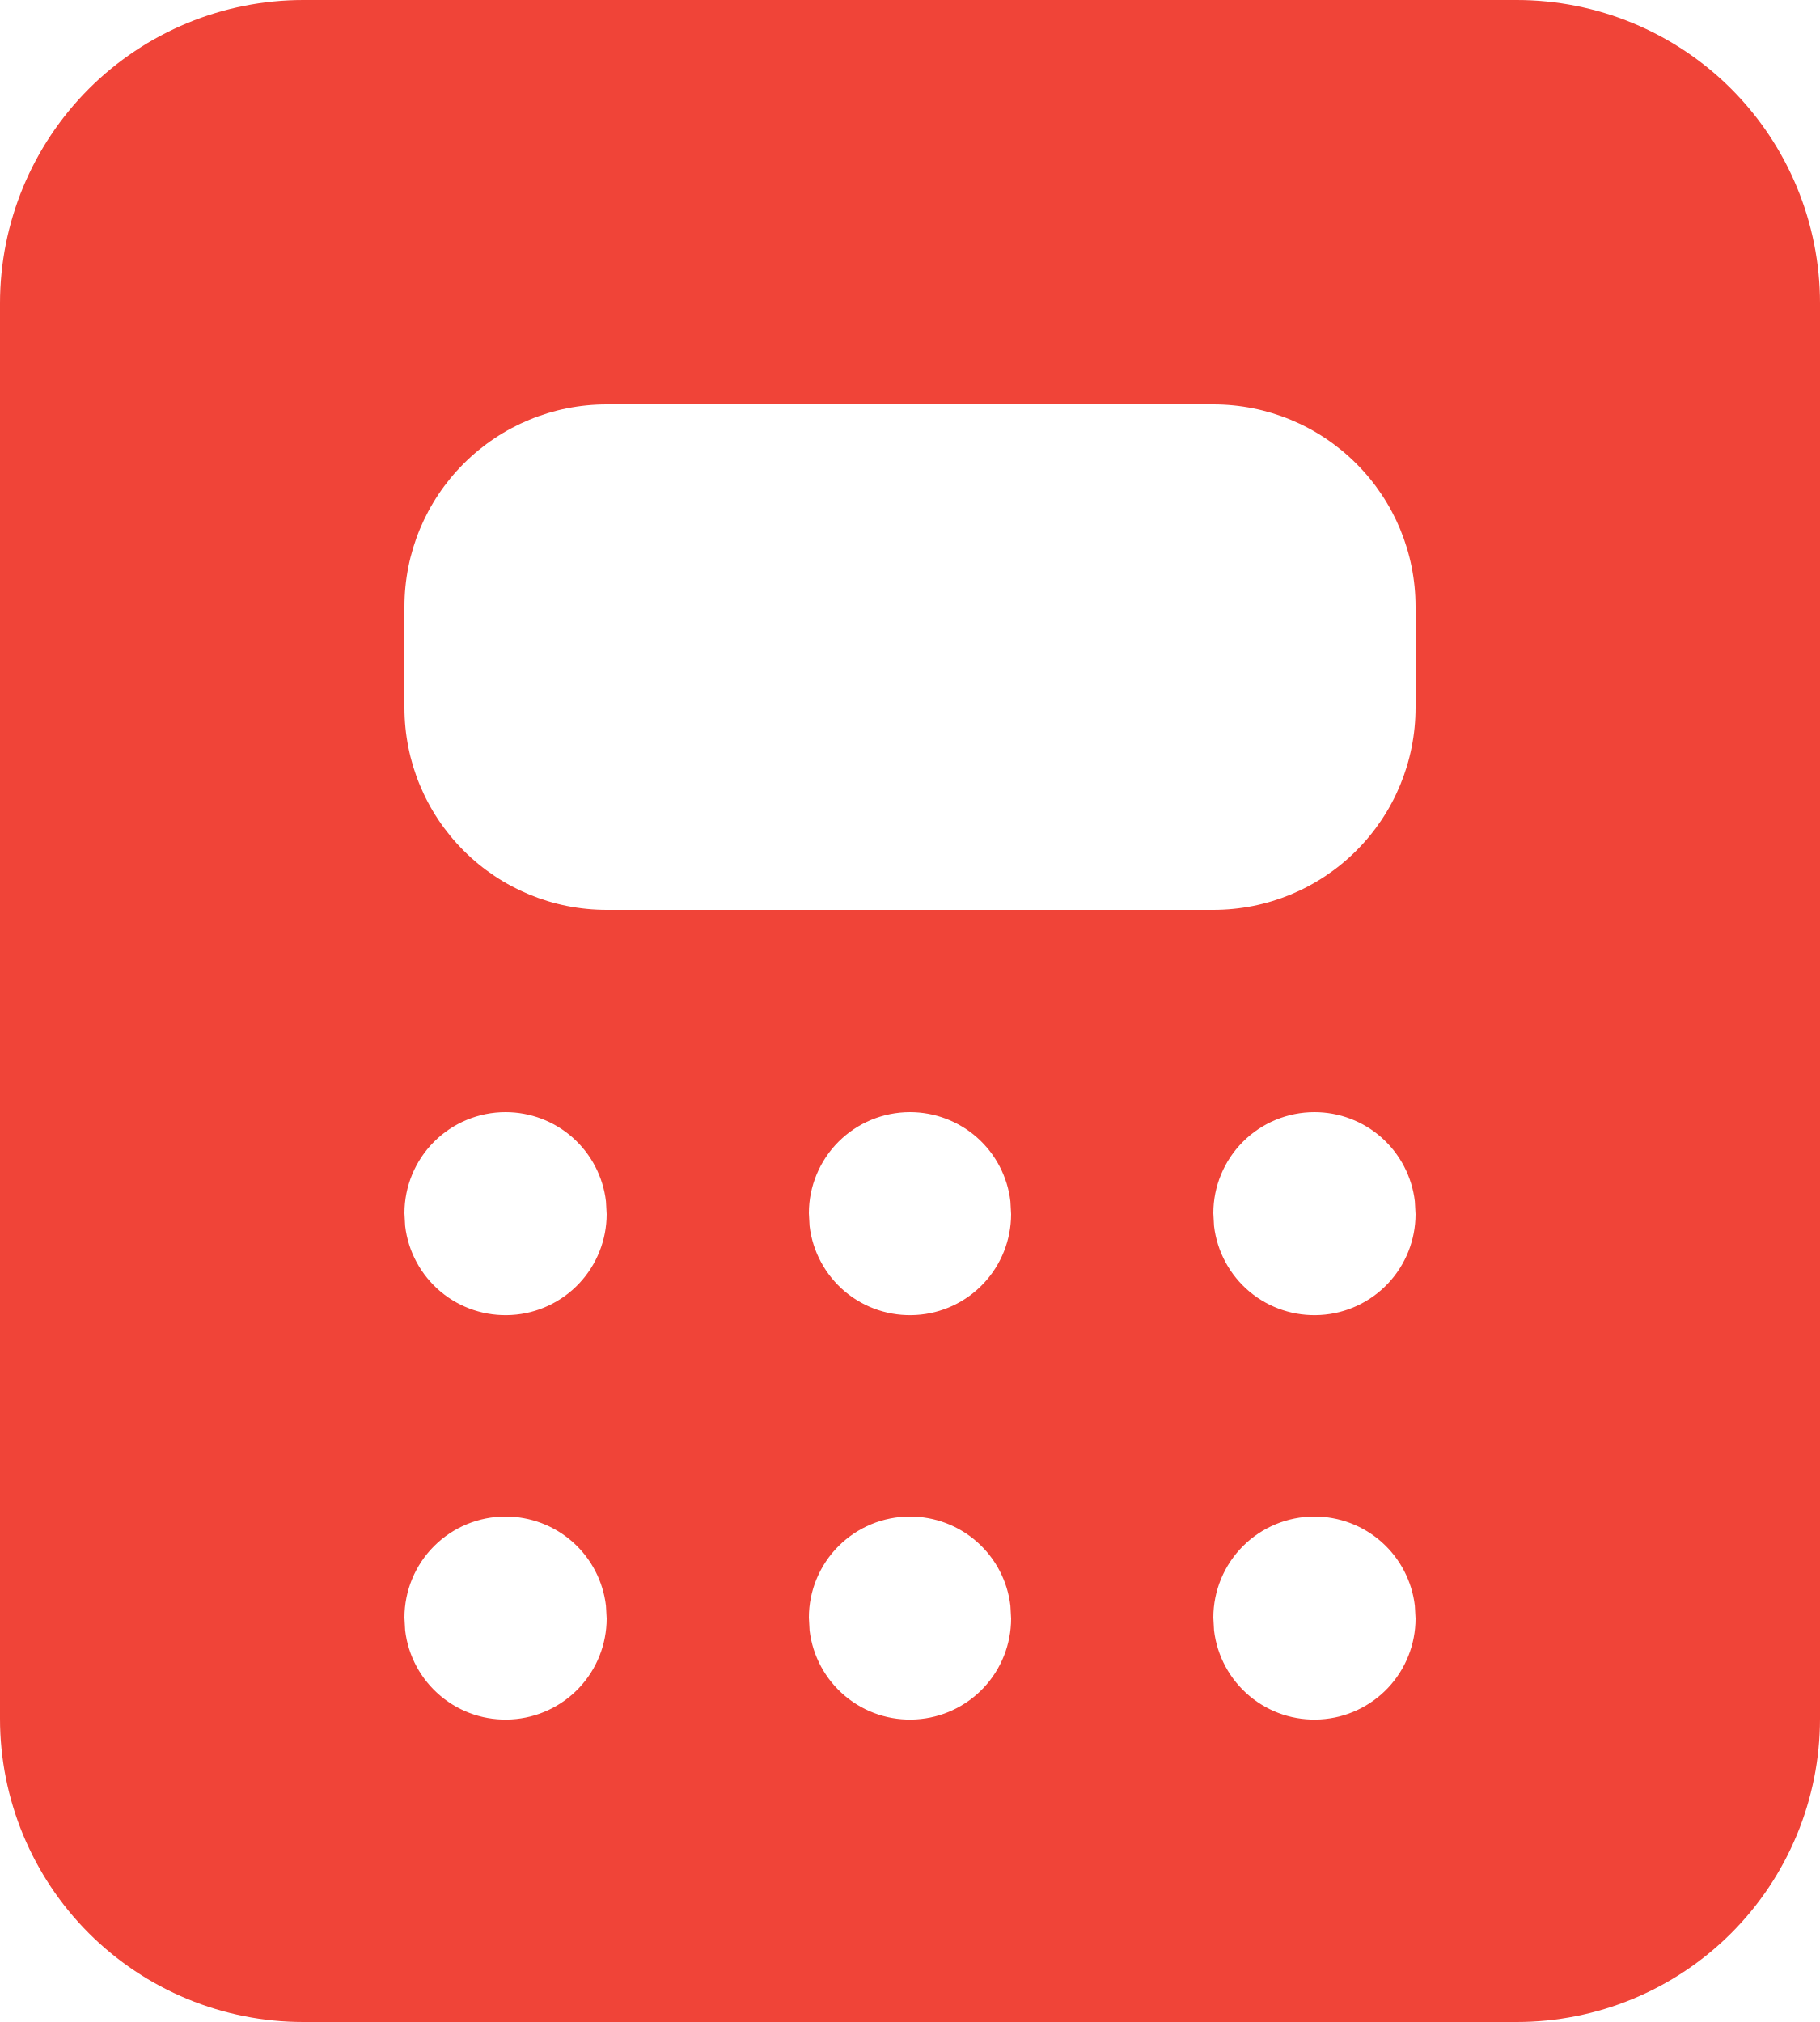
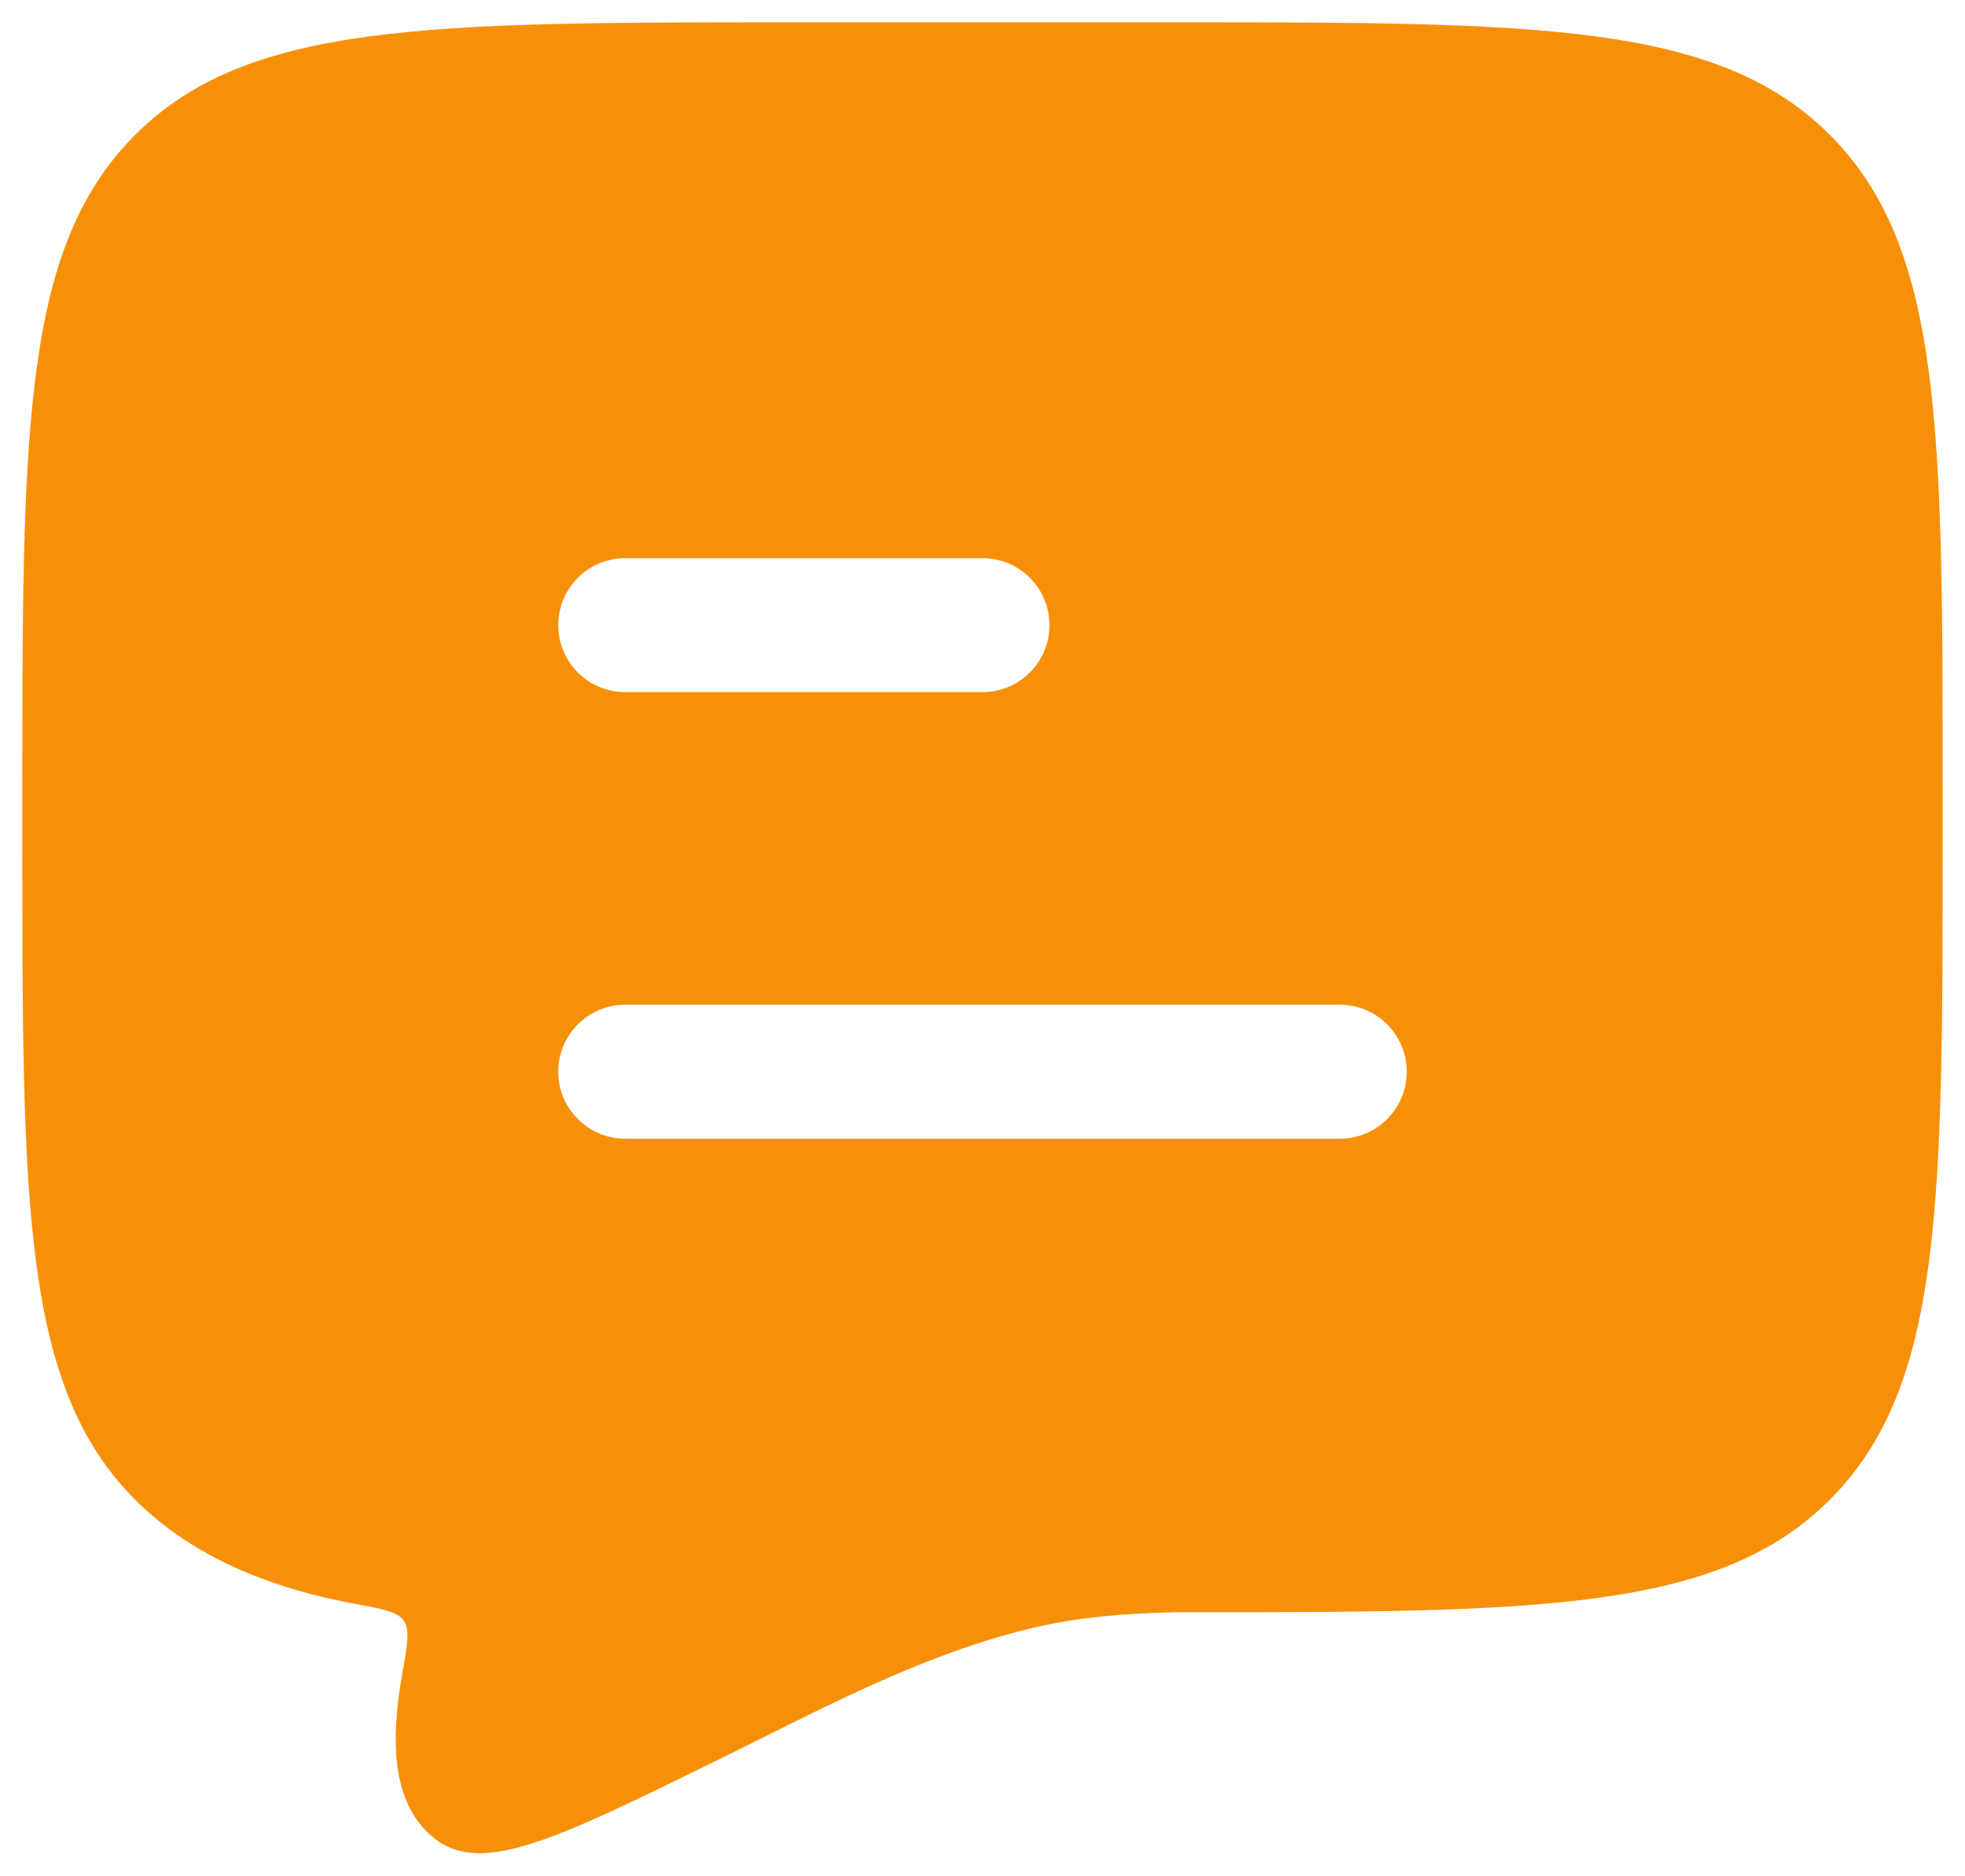
- <svg xmlns="http://www.w3.org/2000/svg" width="36" height="40" viewBox="0 0 36 40" fill="none">
-   <path d="M30 0C31.591 0 33.117 0.632 34.243 1.757C35.368 2.883 36 4.409 36 6V34C36 35.591 35.368 37.117 34.243 38.243C33.117 39.368 31.591 40 30 40H6C4.409 40 2.883 39.368 1.757 38.243C0.632 37.117 0 35.591 0 34V6C0 4.409 0.632 2.883 1.757 1.757C2.883 0.632 4.409 0 6 0H30ZM10 30C9.47 30 8.961 30.211 8.586 30.586C8.211 30.961 8 31.47 8 32L8.014 32.254C8.074 32.76 8.325 33.224 8.716 33.551C9.107 33.879 9.608 34.044 10.117 34.014C10.626 33.984 11.104 33.761 11.454 33.391C11.804 33.02 11.999 32.53 12 32.02L11.986 31.766C11.929 31.279 11.695 30.831 11.329 30.505C10.963 30.18 10.49 30 10 30ZM18 30C17.47 30 16.961 30.211 16.586 30.586C16.211 30.961 16 31.47 16 32L16.014 32.254C16.074 32.76 16.325 33.224 16.716 33.551C17.107 33.879 17.608 34.044 18.117 34.014C18.626 33.984 19.104 33.761 19.454 33.391C19.804 33.02 19.999 32.53 20 32.02L19.986 31.766C19.929 31.279 19.695 30.831 19.329 30.505C18.963 30.18 18.49 30 18 30ZM26 30C25.47 30 24.961 30.211 24.586 30.586C24.211 30.961 24 31.47 24 32L24.014 32.254C24.074 32.76 24.325 33.224 24.716 33.551C25.107 33.879 25.608 34.044 26.117 34.014C26.626 33.984 27.104 33.761 27.454 33.391C27.804 33.02 27.999 32.53 28 32.02L27.986 31.766C27.929 31.279 27.695 30.831 27.329 30.505C26.963 30.18 26.49 30 26 30ZM10 22C9.47 22 8.961 22.211 8.586 22.586C8.211 22.961 8 23.47 8 24L8.014 24.254C8.074 24.76 8.325 25.224 8.716 25.552C9.107 25.879 9.608 26.044 10.117 26.014C10.626 25.985 11.104 25.761 11.454 25.391C11.804 25.02 11.999 24.53 12 24.02L11.986 23.766C11.929 23.279 11.695 22.831 11.329 22.505C10.963 22.18 10.49 22 10 22ZM18 22C17.47 22 16.961 22.211 16.586 22.586C16.211 22.961 16 23.47 16 24L16.014 24.254C16.074 24.76 16.325 25.224 16.716 25.552C17.107 25.879 17.608 26.044 18.117 26.014C18.626 25.985 19.104 25.761 19.454 25.391C19.804 25.02 19.999 24.53 20 24.02L19.986 23.766C19.929 23.279 19.695 22.831 19.329 22.505C18.963 22.18 18.49 22 18 22ZM26 22C25.47 22 24.961 22.211 24.586 22.586C24.211 22.961 24 23.47 24 24L24.014 24.254C24.074 24.76 24.325 25.224 24.716 25.552C25.107 25.879 25.608 26.044 26.117 26.014C26.626 25.985 27.104 25.761 27.454 25.391C27.804 25.02 27.999 24.53 28 24.02L27.986 23.766C27.929 23.279 27.695 22.831 27.329 22.505C26.963 22.18 26.49 22 26 22ZM24 8H12C10.939 8 9.922 8.421 9.172 9.172C8.421 9.922 8 10.939 8 12V14C8 15.061 8.421 16.078 9.172 16.828C9.922 17.579 10.939 18 12 18H24C25.061 18 26.078 17.579 26.828 16.828C27.579 16.078 28 15.061 28 14V12C28 10.939 27.579 9.922 26.828 9.172C26.078 8.421 25.061 8 24 8Z" fill="#F04438" />
+ <svg xmlns="http://www.w3.org/2000/svg" width="44" height="42" viewBox="0 0 44 42" fill="none">
+   <path fill-rule="evenodd" clip-rule="evenodd" d="M26.3 0.5H17.7C9.592 0.5 5.538 0.5 3.019 3.028C0.5 5.556 0.5 9.625 0.5 17.763V18.842C0.5 26.98 0.5 31.049 3.019 33.577C4.181 34.743 5.815 35.521 7.927 35.912C8.576 36.032 8.901 36.091 9.041 36.295C9.182 36.498 9.125 36.822 9.009 37.47C8.729 39.039 8.773 40.457 9.779 41.209C10.833 41.979 12.513 41.157 15.872 39.512C16.244 39.33 16.618 39.144 16.992 38.956L16.998 38.954C18.992 37.957 21.025 36.941 23.192 36.44C24.135 36.224 25.095 36.132 26.3 36.105C34.408 36.105 38.462 36.105 40.981 33.577C43.5 31.049 43.5 26.98 43.5 18.842V17.763C43.5 9.625 43.5 5.556 40.981 3.028C38.462 0.5 34.408 0.5 26.3 0.5ZM31.5 24C31.5 24.828 30.828 25.5 30 25.5H14C13.172 25.5 12.5 24.828 12.5 24C12.5 23.172 13.172 22.5 14 22.5H30C30.828 22.5 31.5 23.172 31.5 24ZM23.5 14C23.5 14.828 22.828 15.5 22 15.5H14C13.172 15.5 12.5 14.828 12.5 14C12.5 13.172 13.172 12.5 14 12.5H22C22.828 12.5 23.5 13.172 23.5 14Z" fill="#F79009" />
</svg>
